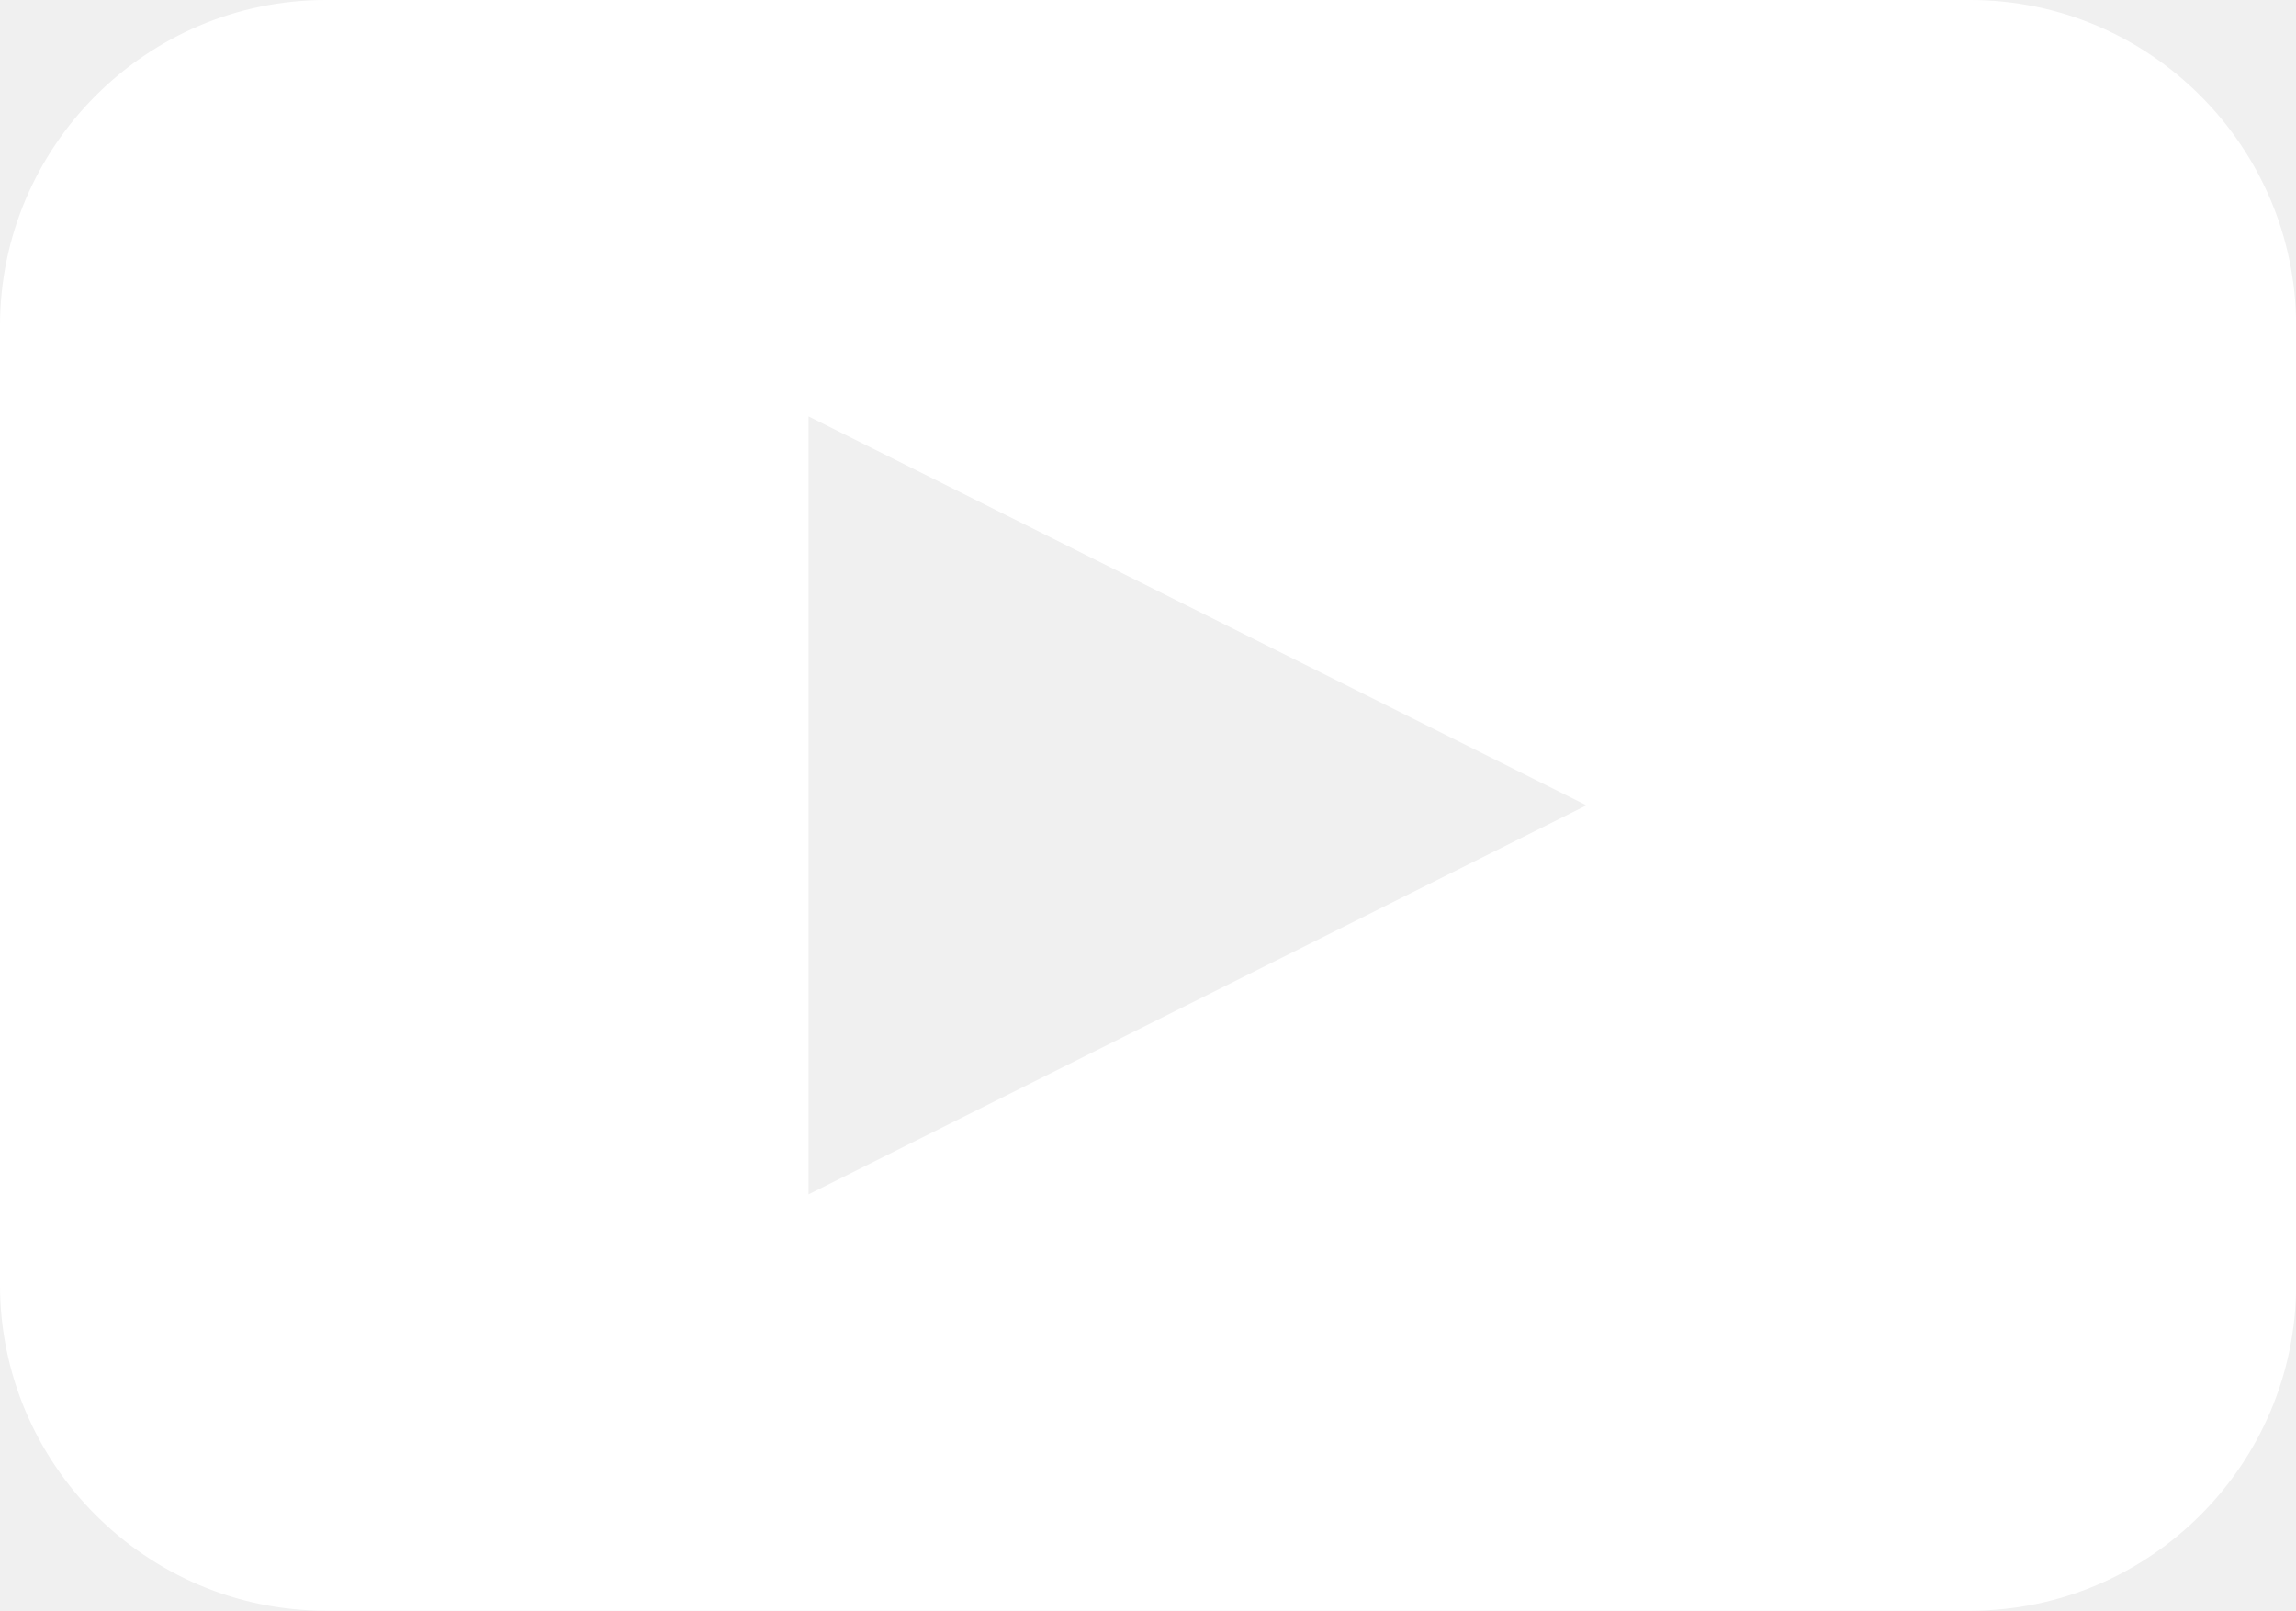
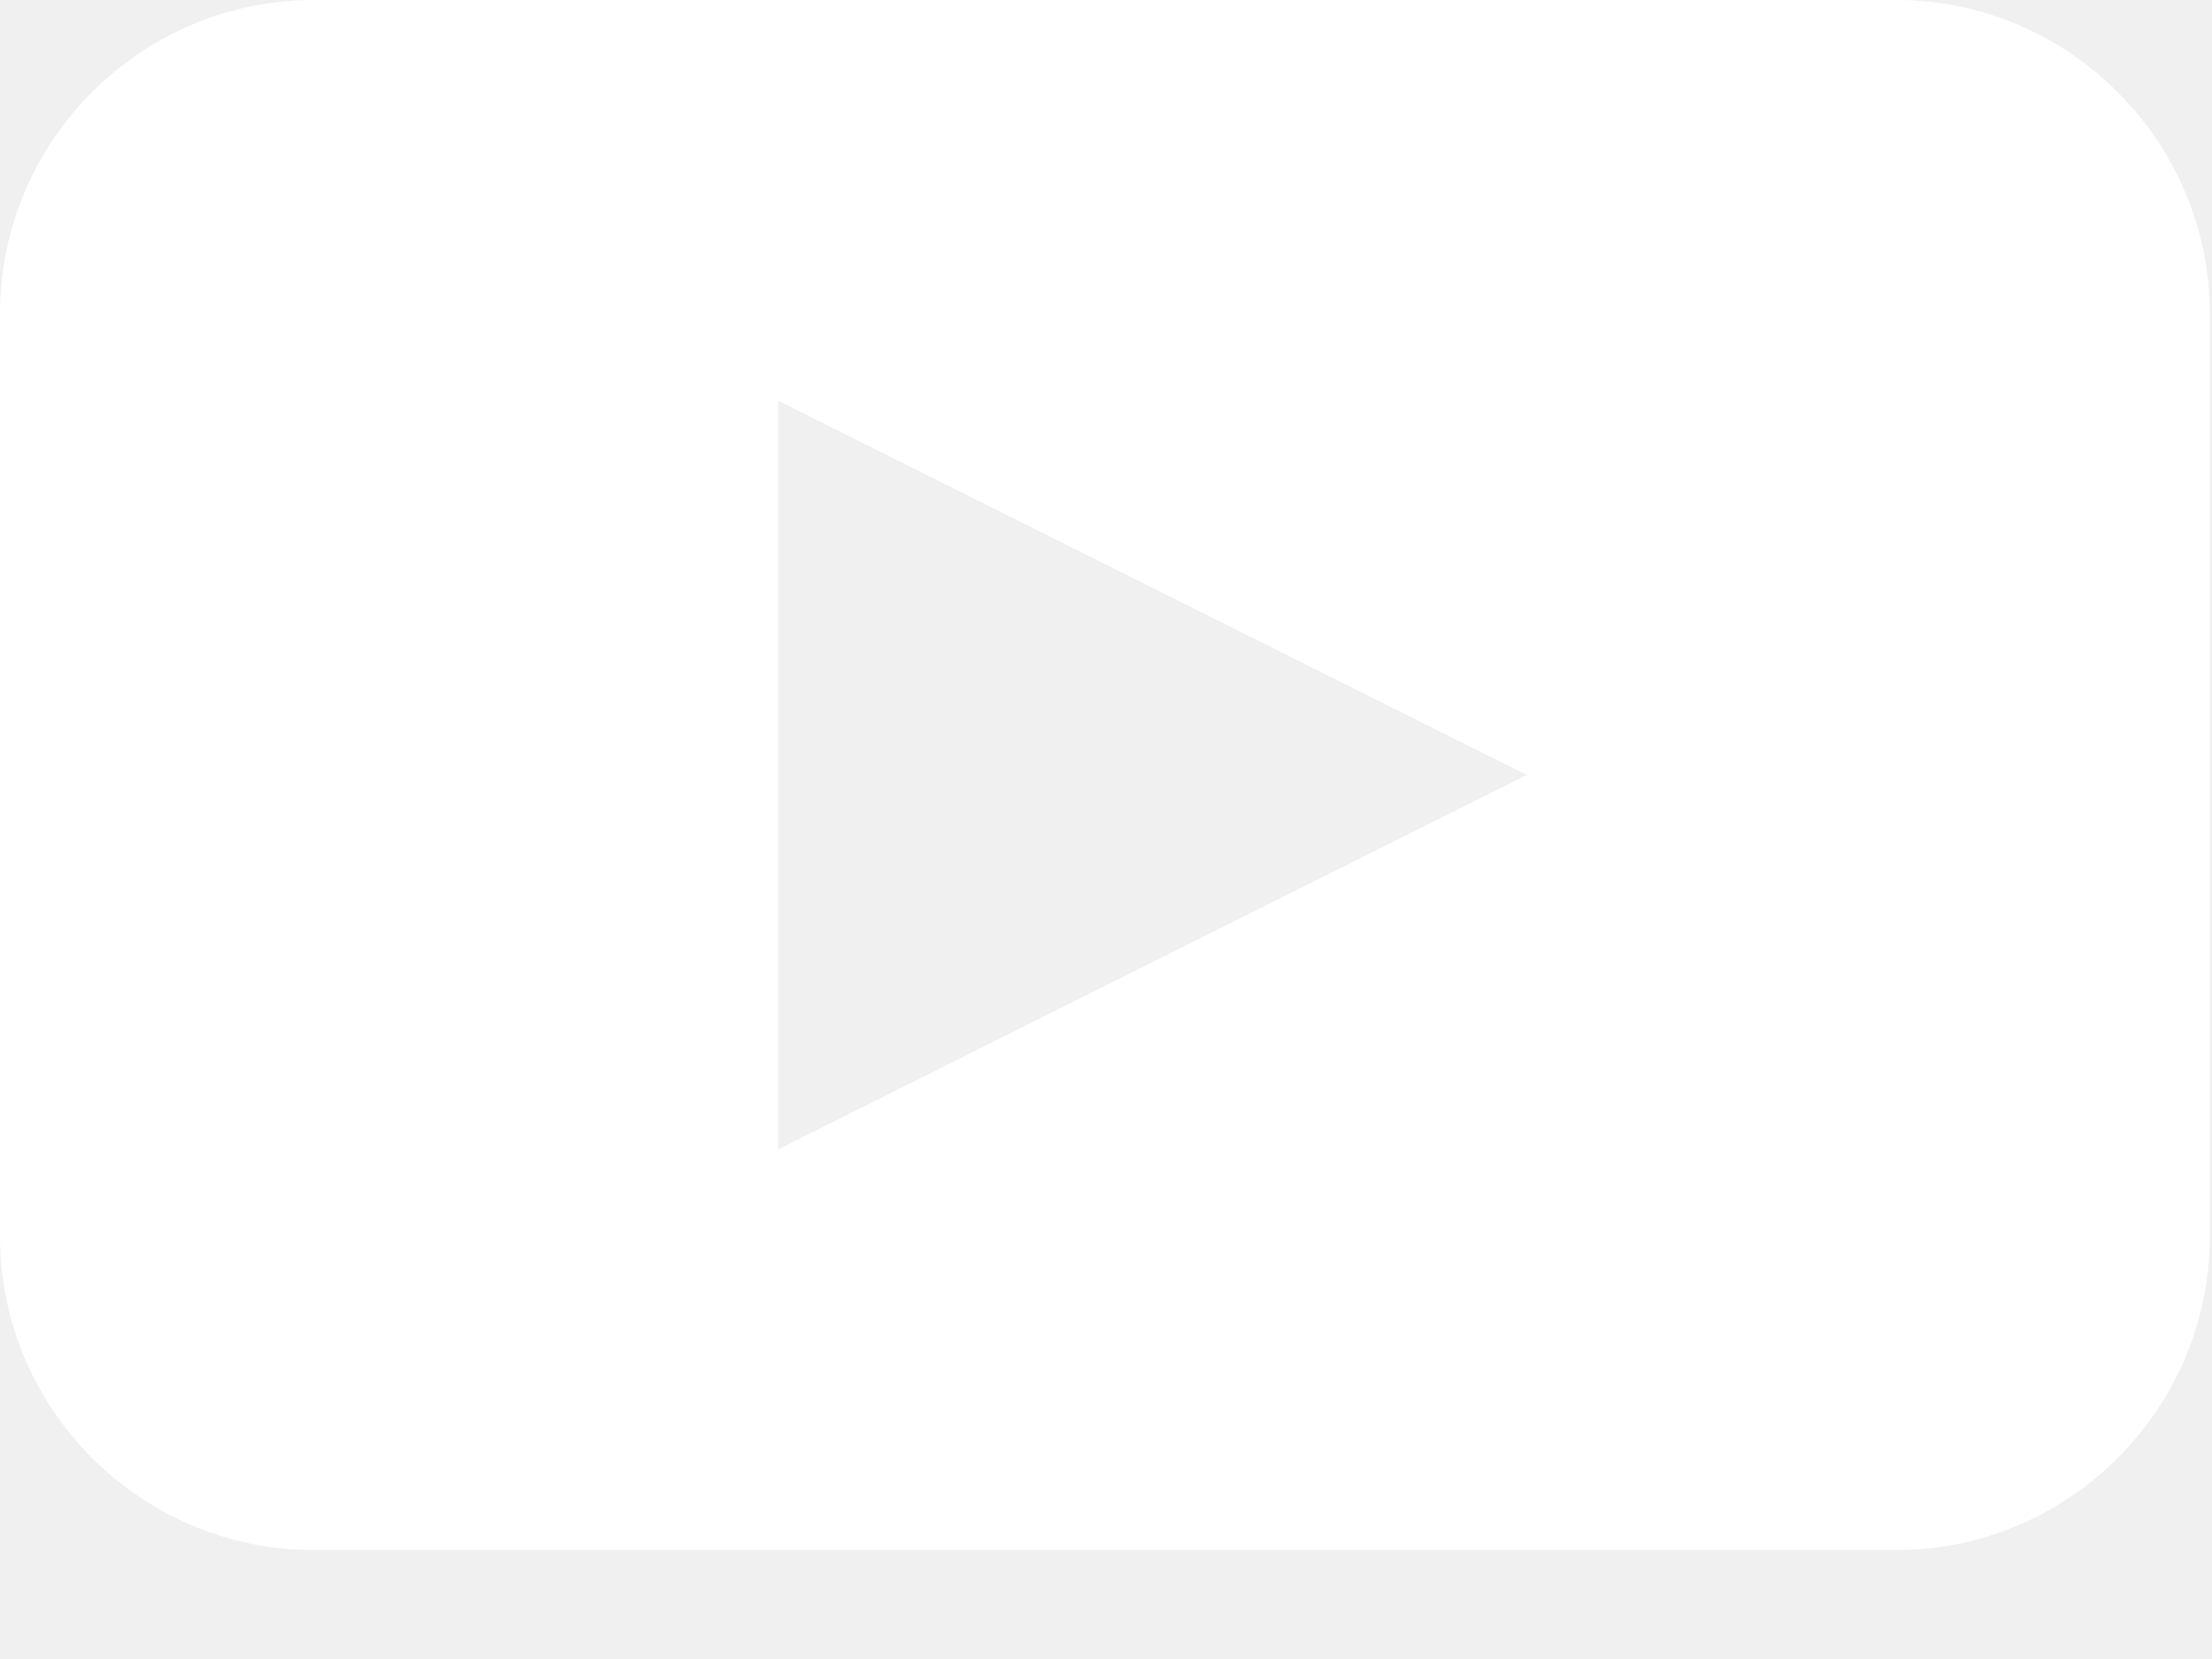
- <svg xmlns="http://www.w3.org/2000/svg" version="1.0" id="Layer_1" x="0px" y="0px" width="19.979px" height="14.015px" viewBox="0 0 19.979 14.015" enable-background="new 0 0 19.979 14.015" xml:space="preserve">
+ <svg xmlns="http://www.w3.org/2000/svg" version="1.0" id="Layer_1" x="0px" y="0px" width="20px" height="15px" viewBox="0 0 20 15" enable-background="new 0 0 20 15" xml:space="preserve">
  <path fill="white" d="M17.145,0H2.835C1.275,0,0,1.275,0,2.835v8.345c0,1.56,1.275,2.835,2.835,2.835h14.31c1.56,0,2.835-1.275,2.835-2.835V2.835     C19.979,1.275,18.704,0,17.145,0z M7.036,10.392V3.623l6.769,3.384L7.036,10.392z" />
</svg>
